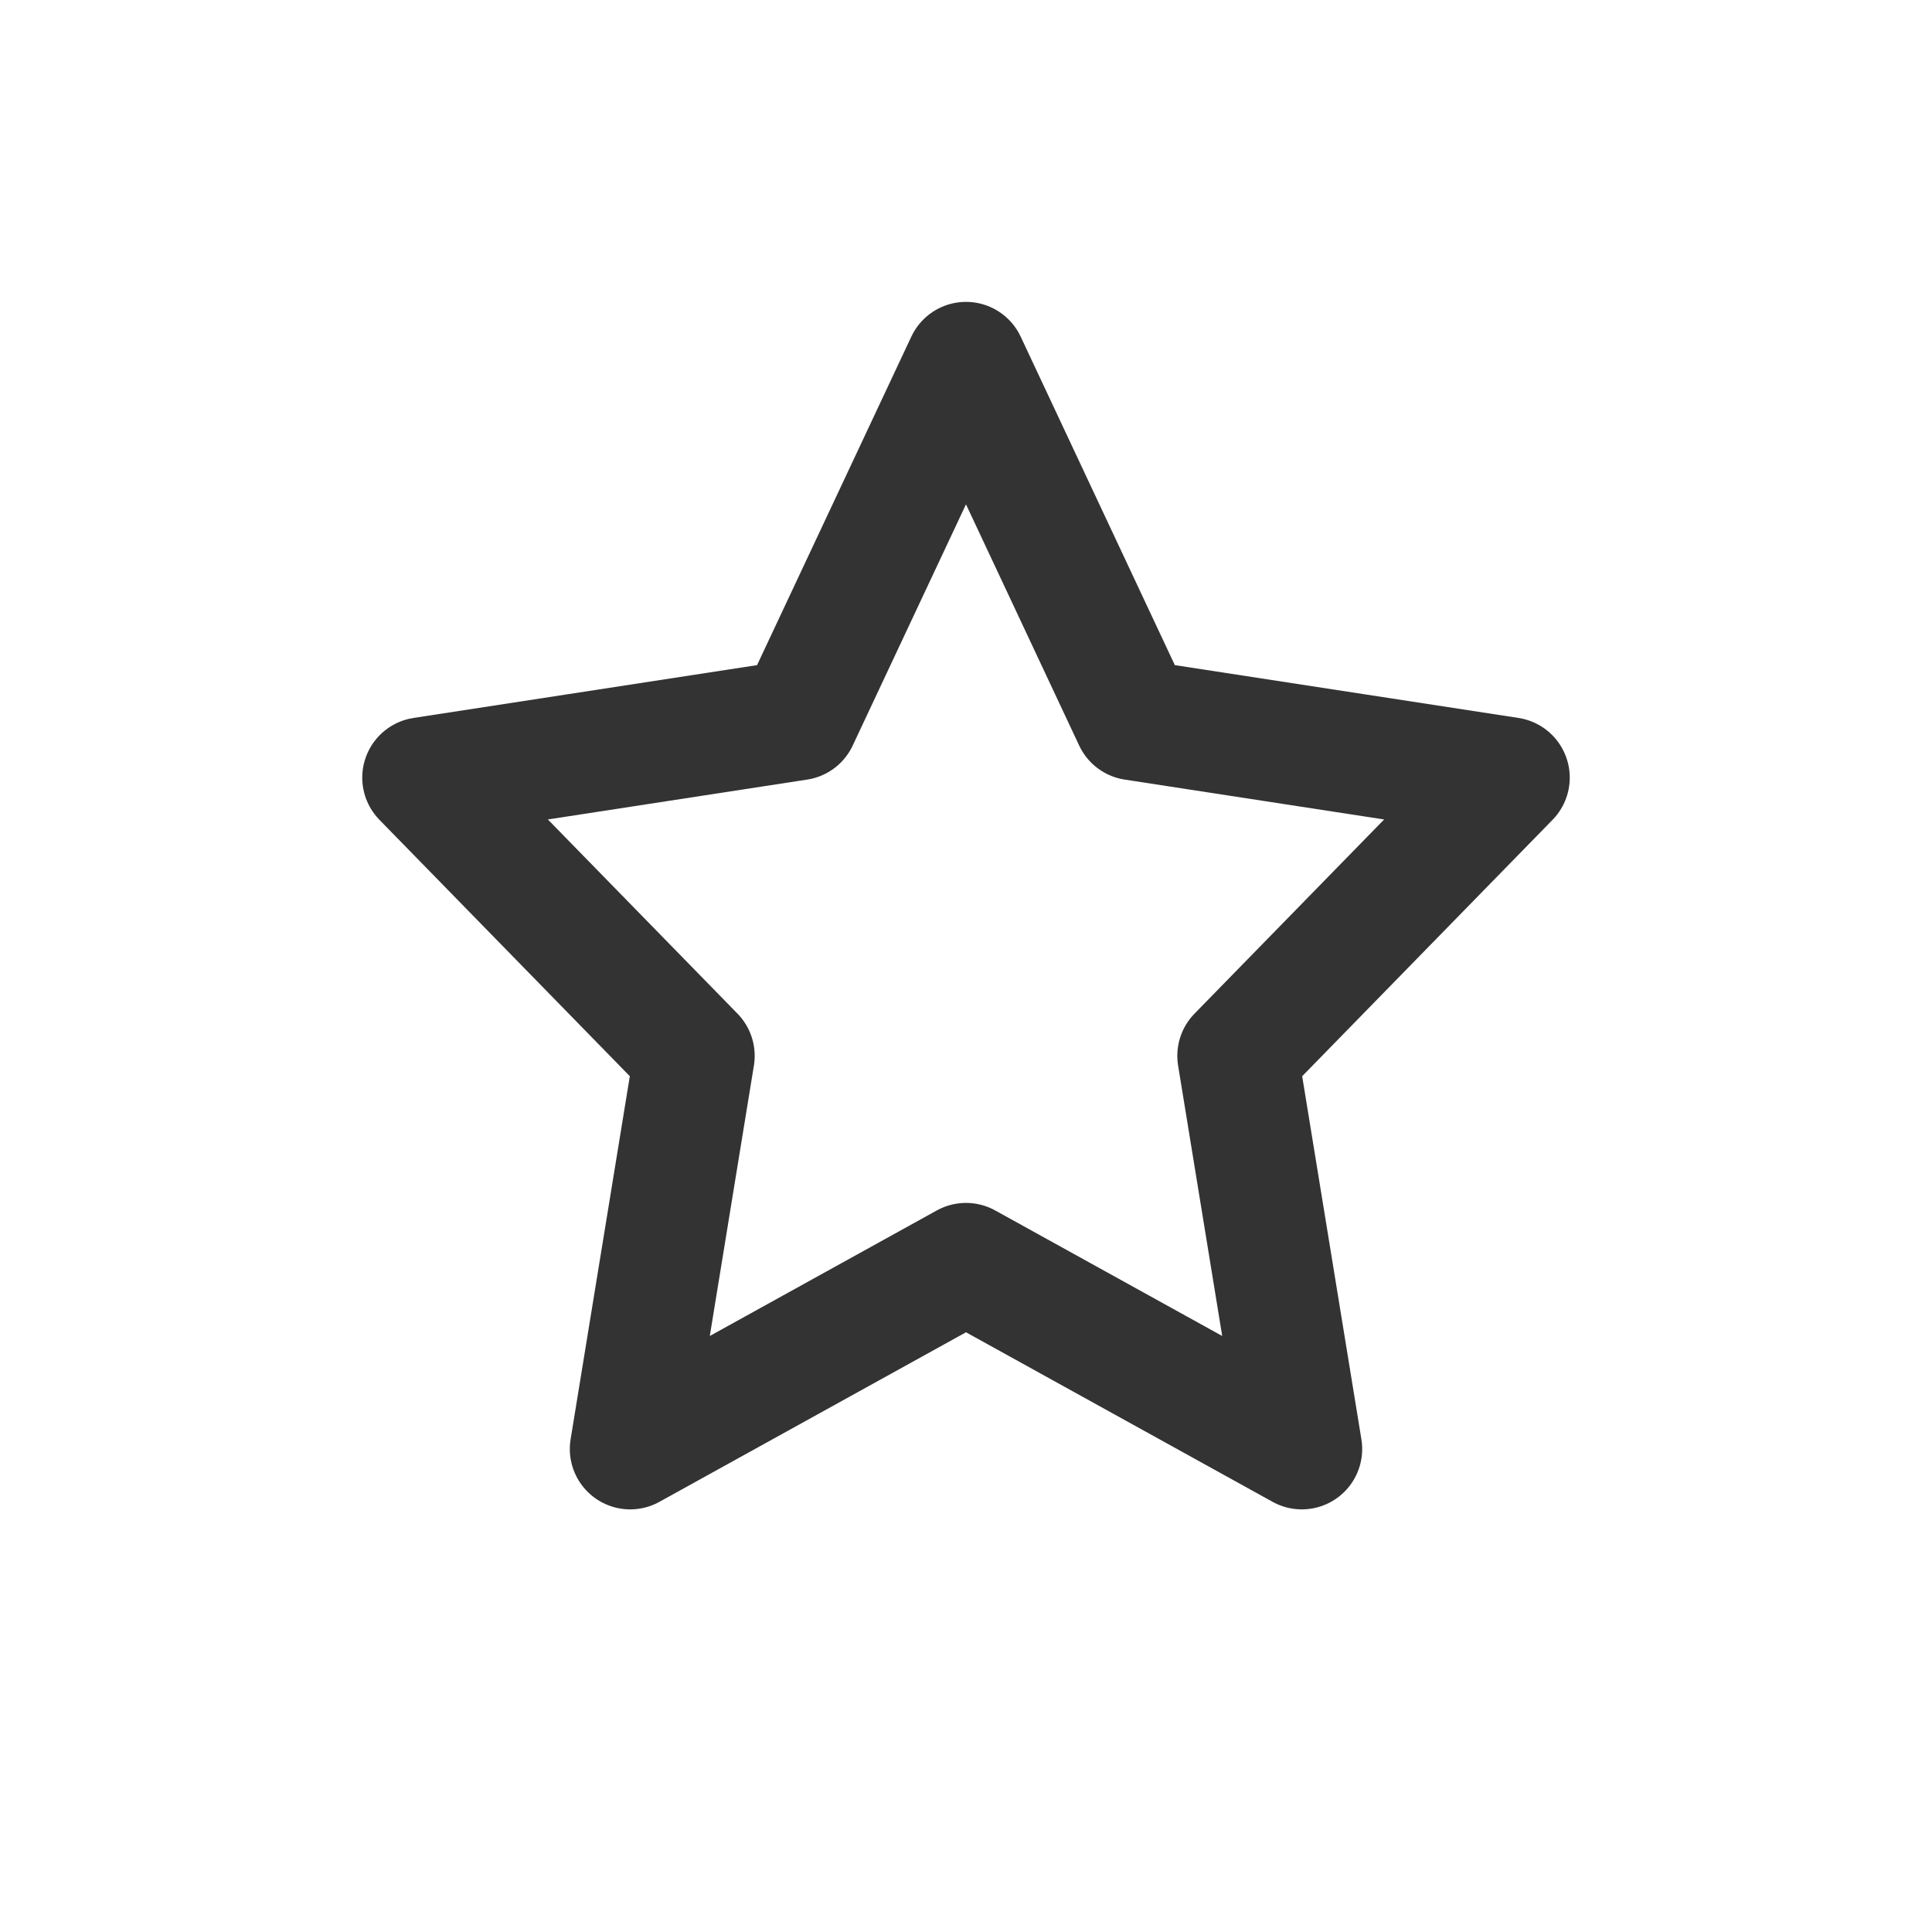
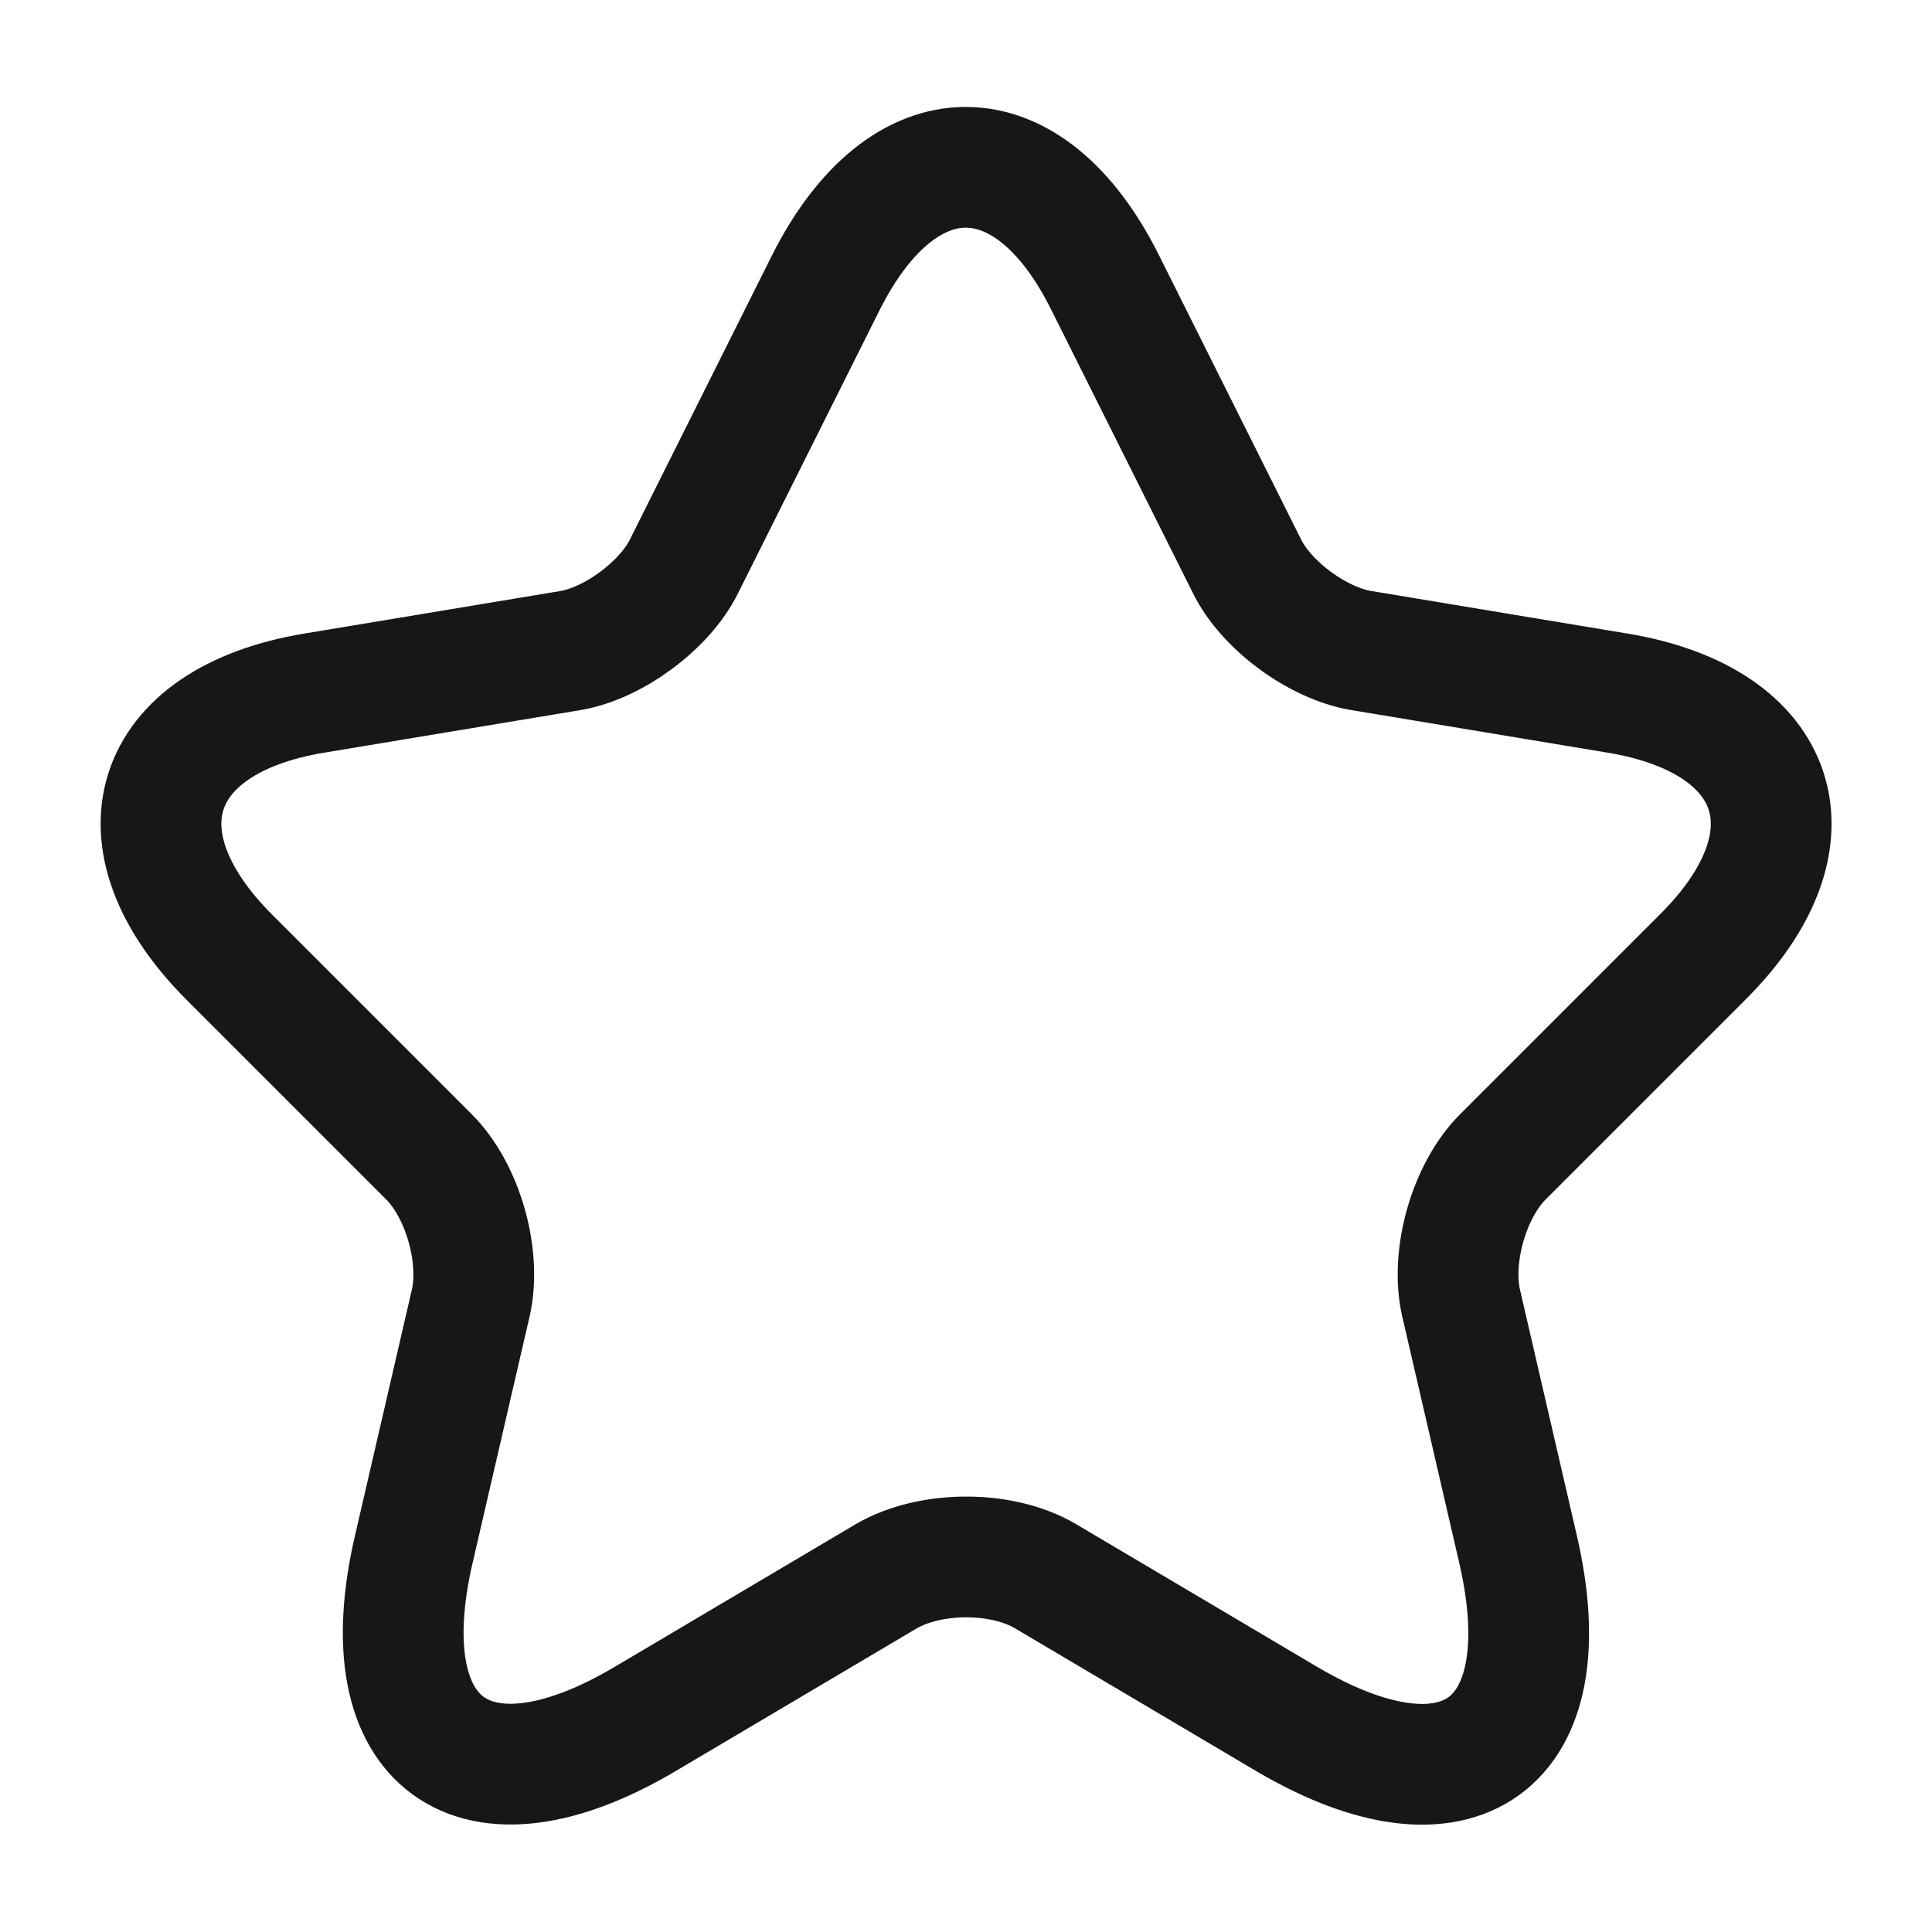
- <svg xmlns="http://www.w3.org/2000/svg" width="16" height="16" viewBox="0 0 16 16" fill="none">
-   <path d="M8 3L9.39 5.962L12.5 6.44L10.25 8.744L10.781 12L8 10.462L5.219 12L5.75 8.744L3.5 6.44L6.609 5.962L8 3Z" stroke="#333333" stroke-linecap="round" stroke-linejoin="round" />
+ <svg xmlns="http://www.w3.org/2000/svg" width="24" height="24" viewBox="0 0 24 24" fill="none">
+   <path d="M13.729 3.511L15.489 7.031C15.729 7.521 16.369 7.991 16.909 8.081L20.099 8.611C22.139 8.951 22.619 10.431 21.149 11.891L18.669 14.371C18.249 14.791 18.019 15.601 18.149 16.181L18.859 19.251C19.419 21.681 18.129 22.621 15.979 21.351L12.989 19.581C12.449 19.261 11.559 19.261 11.009 19.581L8.019 21.351C5.879 22.621 4.579 21.671 5.139 19.251L5.849 16.181C5.979 15.601 5.749 14.791 5.329 14.371L2.849 11.891C1.389 10.431 1.859 8.951 3.899 8.611L7.089 8.081C7.619 7.991 8.259 7.521 8.499 7.031L10.259 3.511C11.219 1.601 12.779 1.601 13.729 3.511Z" stroke="#171717" stroke-width="1.5" stroke-linecap="round" stroke-linejoin="round" />
</svg>
